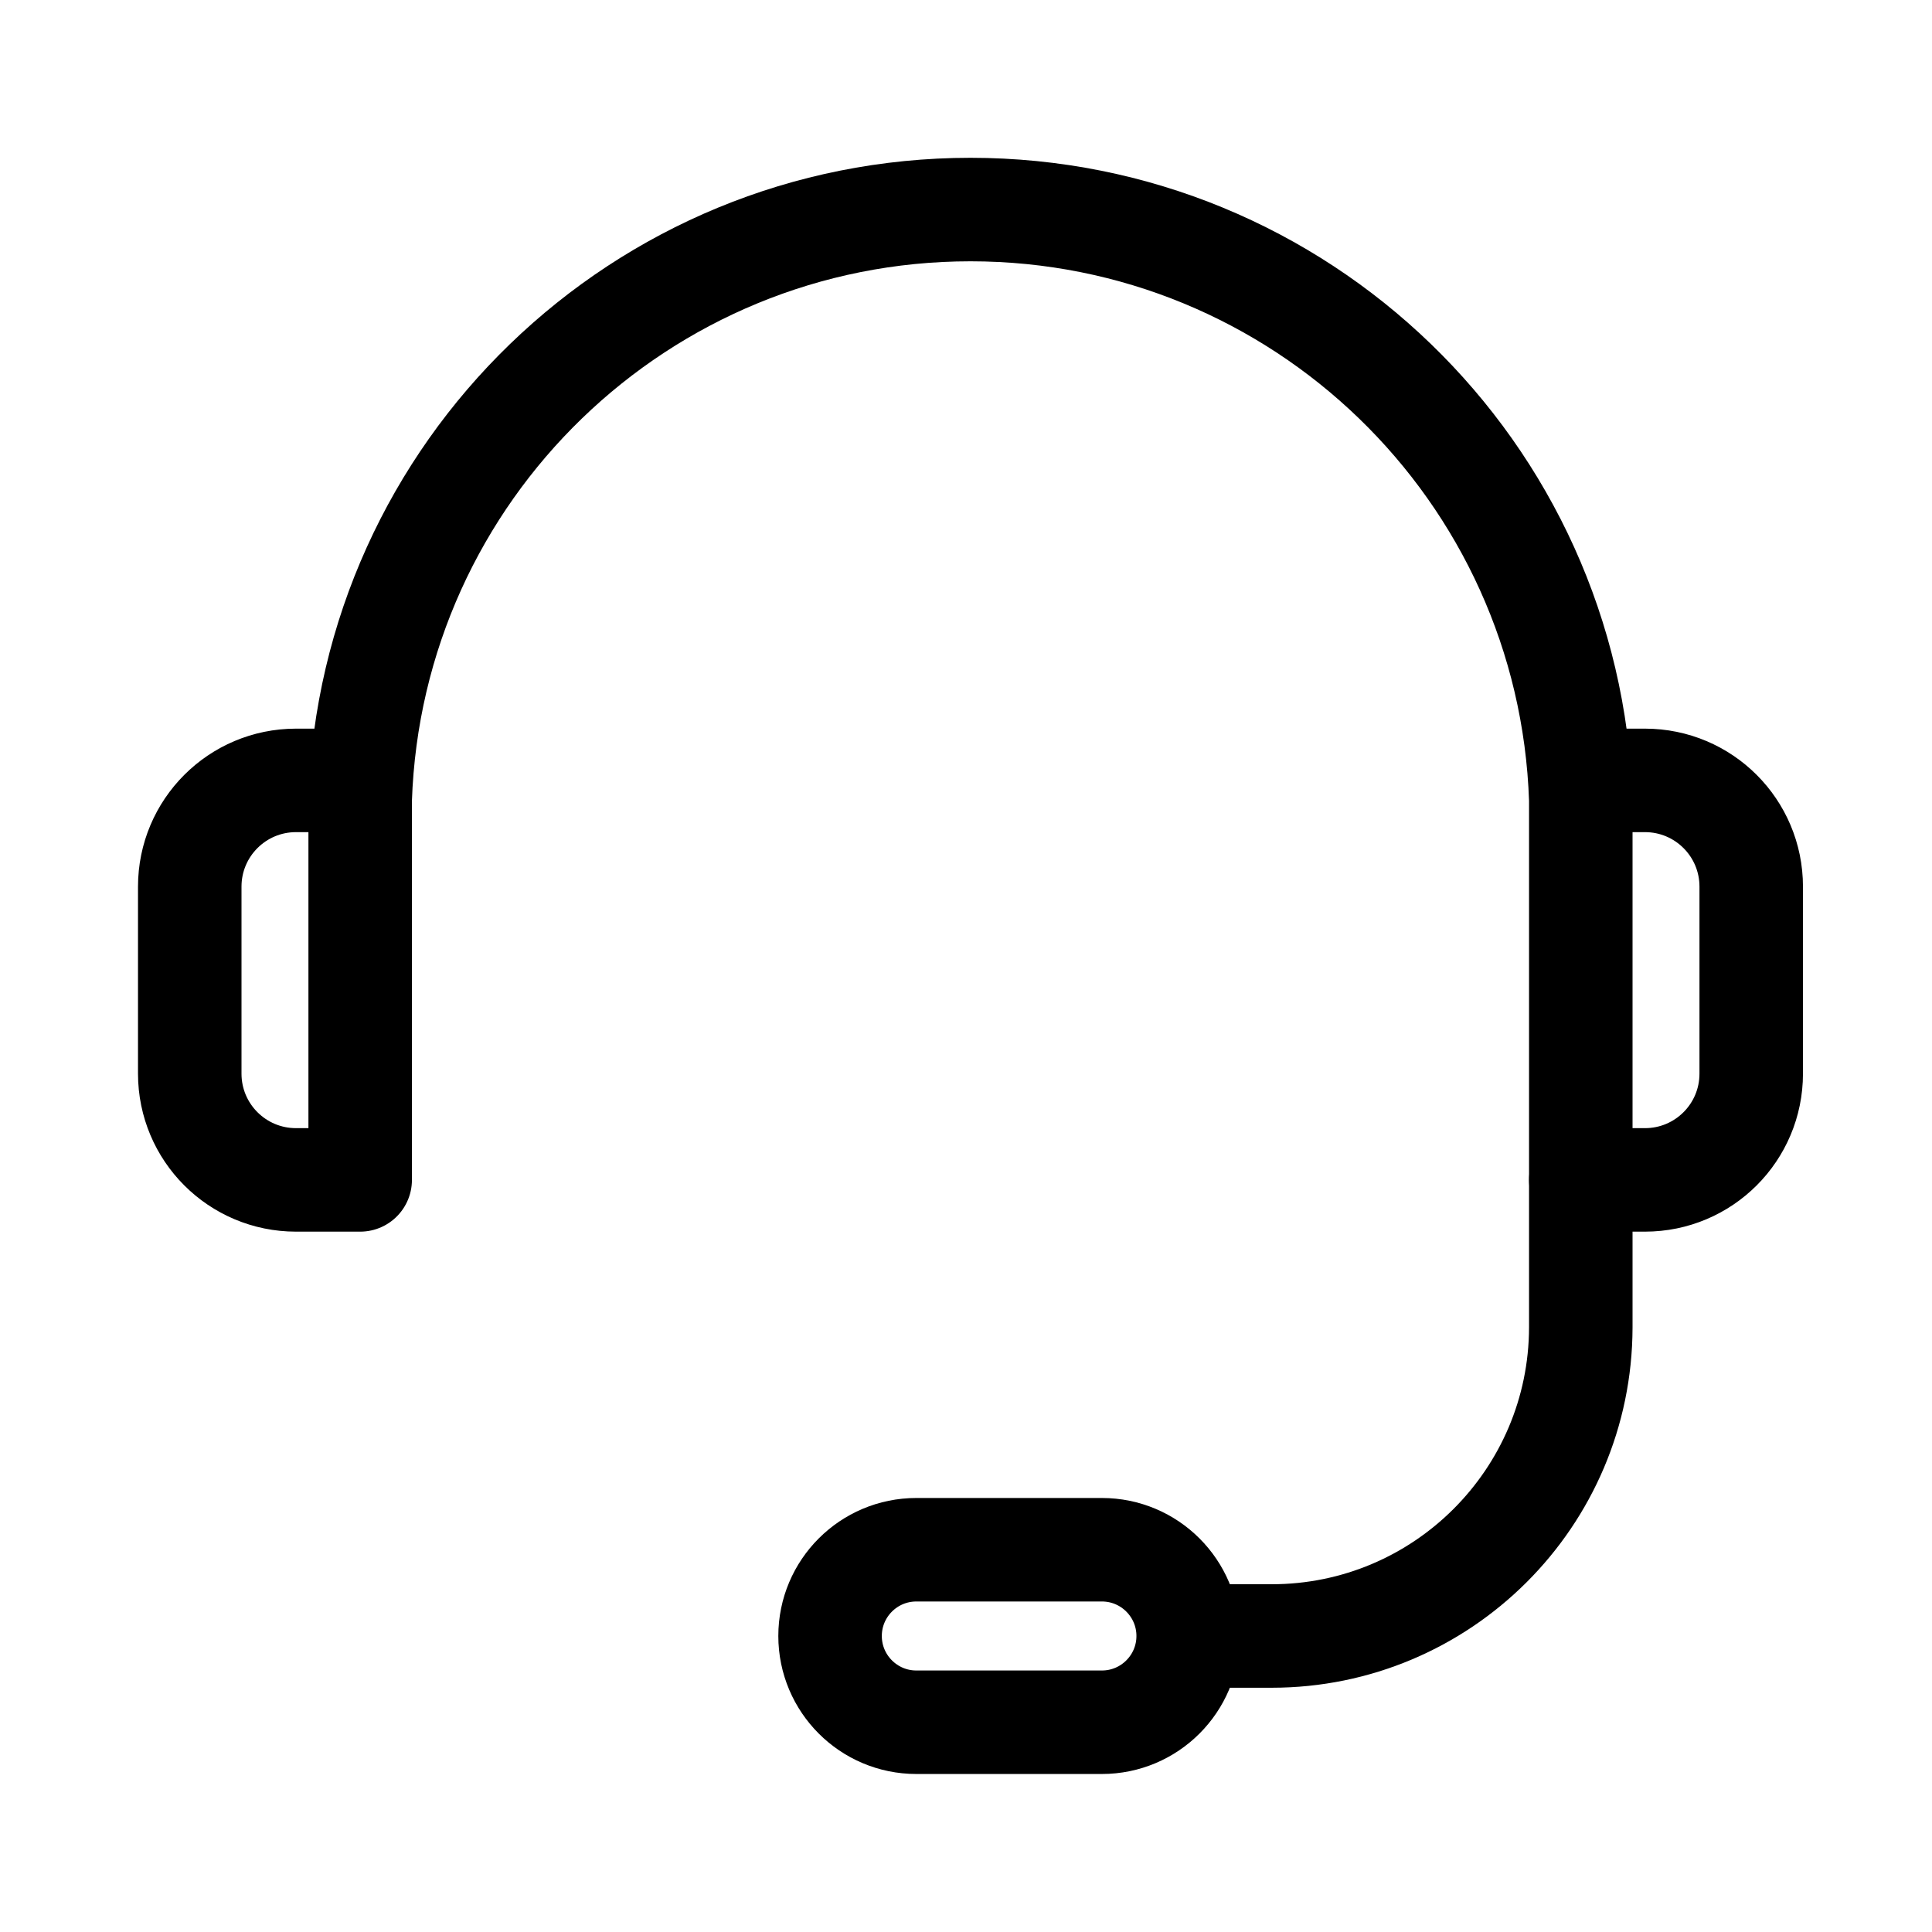
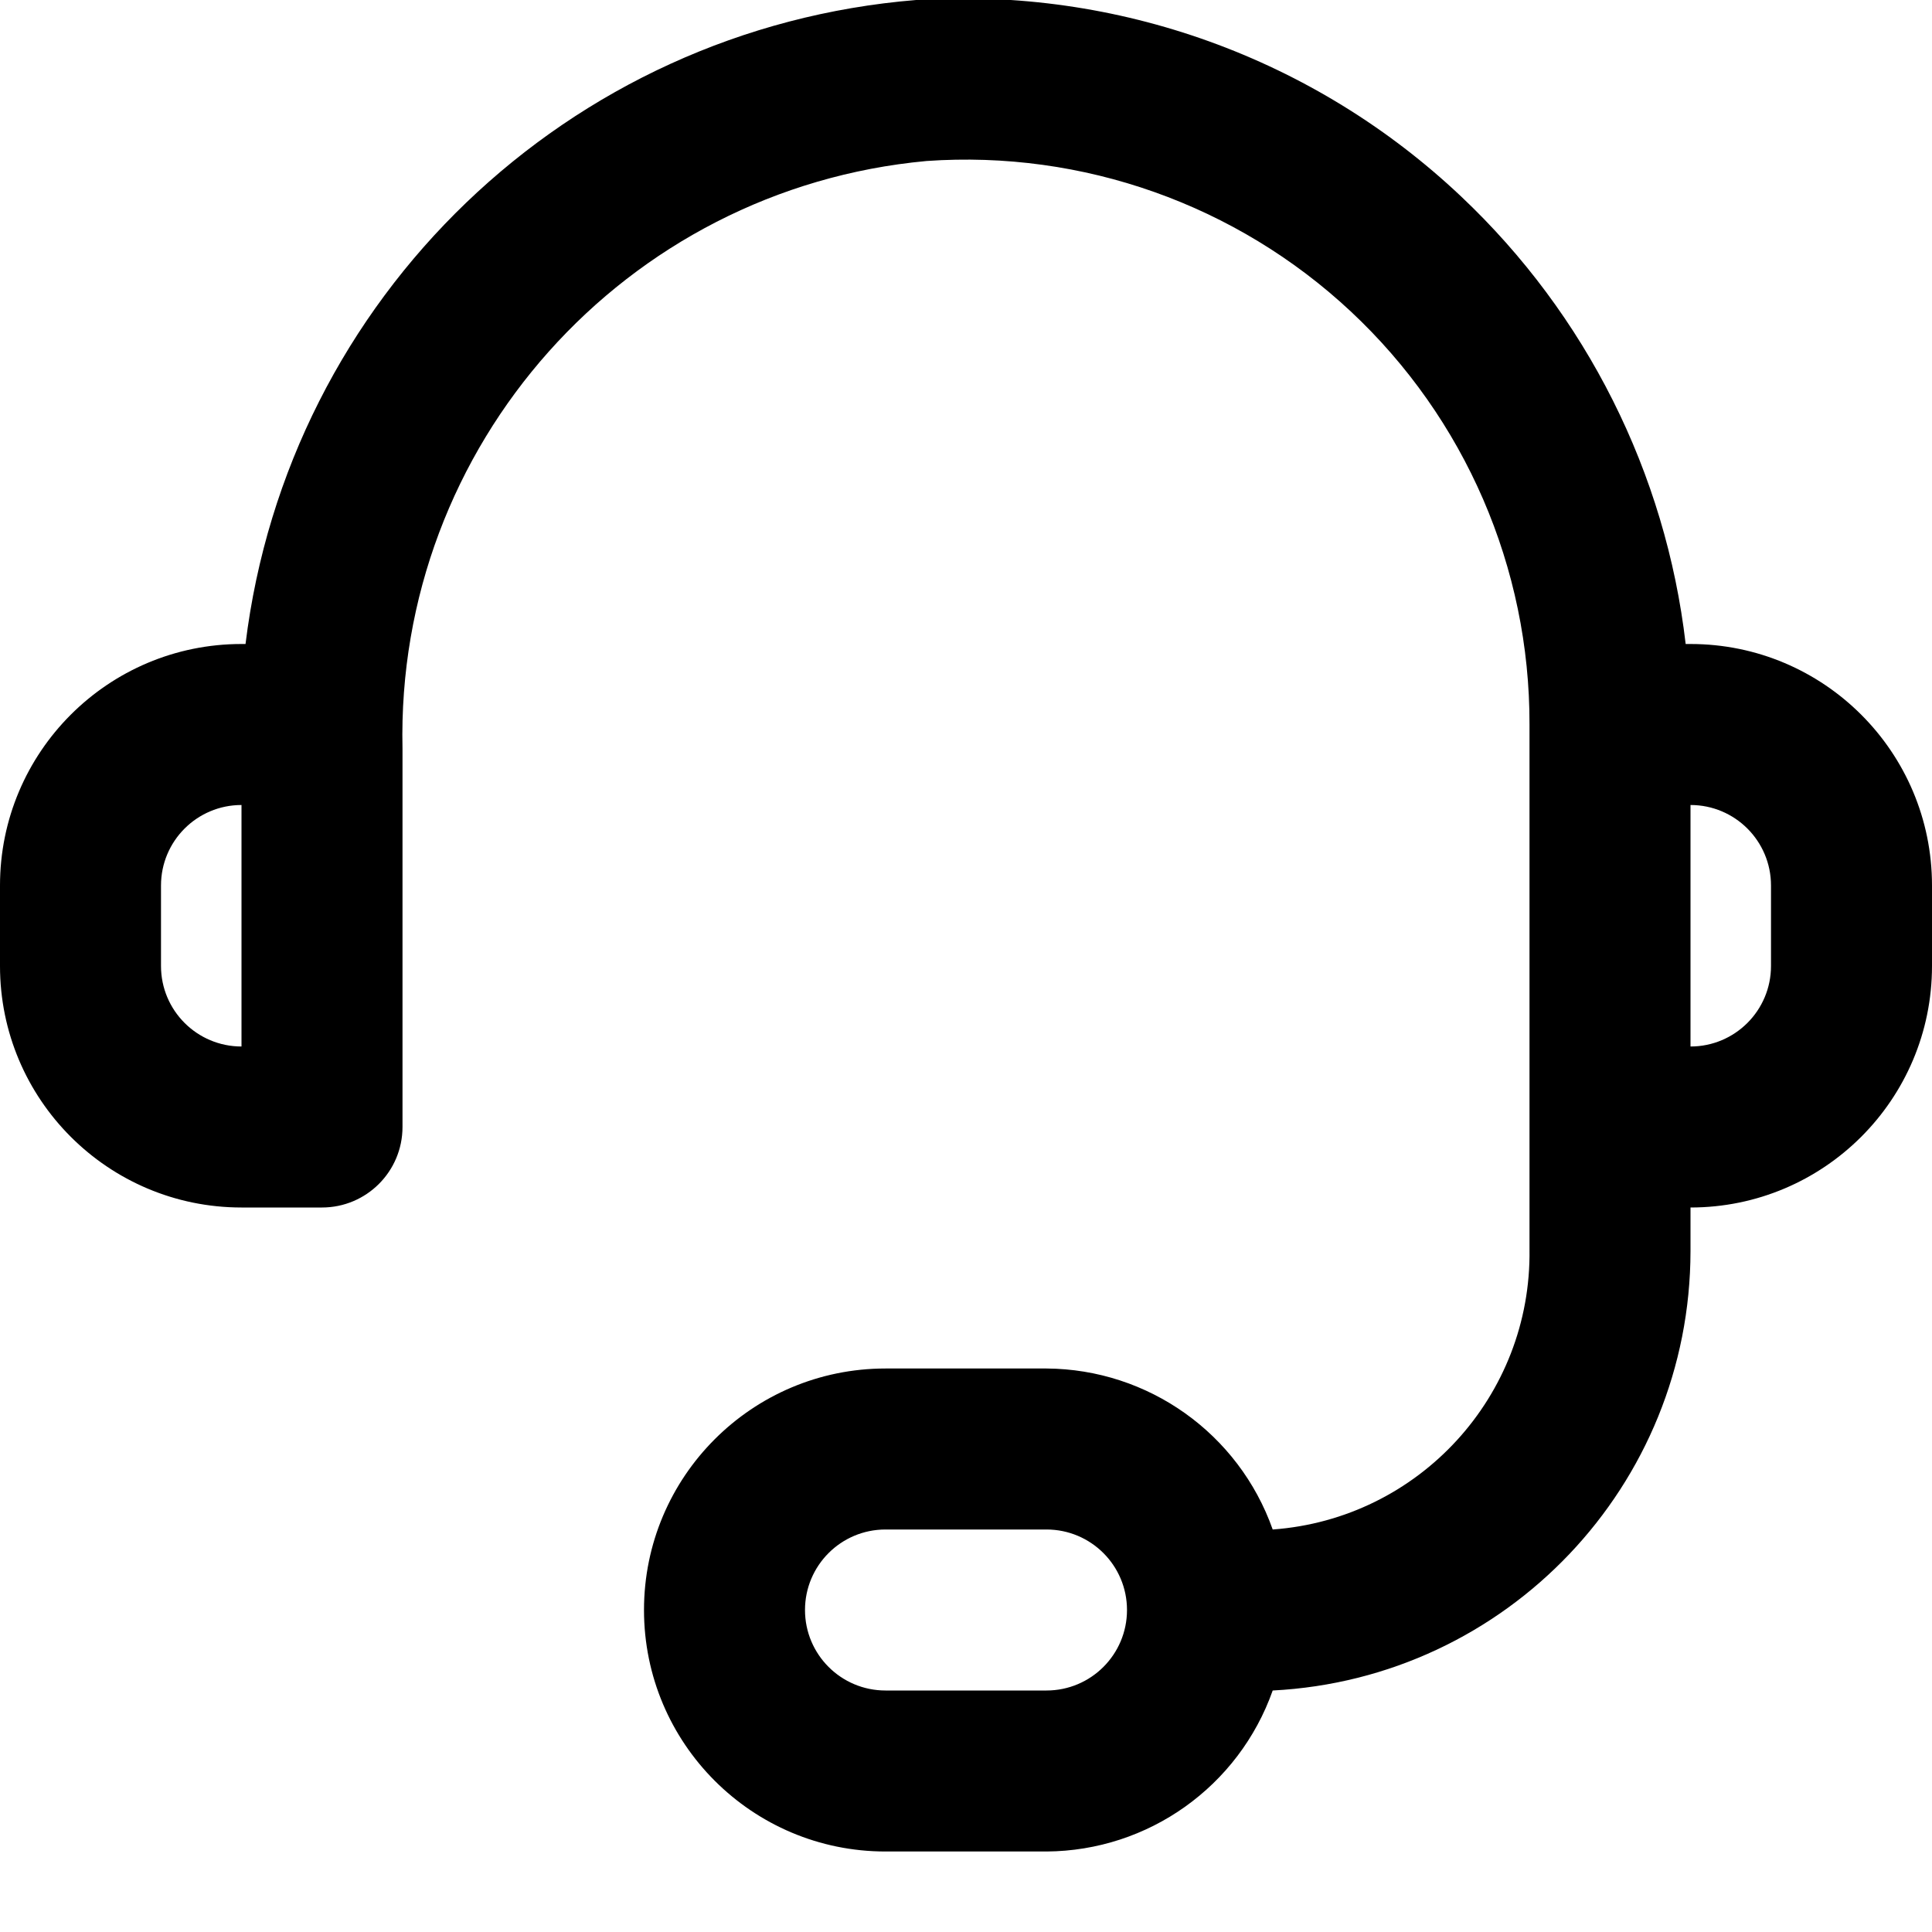
- <svg xmlns="http://www.w3.org/2000/svg" width="28px" height="28px" viewBox="0 0 28 28" version="1.1">
-   <g stroke="none" stroke-width="1" fill="none" fill-rule="evenodd" stroke-linecap="round" stroke-linejoin="round">
-     <g transform="translate(2, 3)" stroke="currentColor" stroke-width="1.5">
-       <path d="M20.91,14.1 L21.84,14.1 C22.691,14.1 23.38,13.411 23.38,12.56 L23.38,9.85 C23.38,8.999 22.691,8.31 21.84,8.31 L20.91,8.31" />
-       <path d="M11.28,21.96 C10.59,21.96 10.03,21.4 10.03,20.71 C10.03,20.02 10.59,19.46 11.28,19.46 L13.97,19.46 C14.66,19.46 15.22,20.02 15.22,20.71 C15.22,21.4 14.66,21.96 13.97,21.96 L11.28,21.96 Z" />
-       <path d="M3.22,8.31 L2.29,8.31 C1.439,8.31 0.75,8.999 0.75,9.85 L0.75,12.56 C0.75,13.411 1.439,14.1 2.29,14.1 L3.22,14.1 L3.22,8.59 C3.38,3.821 7.293,0.037 12.065,0.037 C16.837,0.037 20.75,3.821 20.91,8.59 L20.91,16.24 C20.904,18.71 18.9,20.71 16.43,20.71 L15.23,20.71" />
-     </g>
-   </g>
+ <svg xmlns="http://www.w3.org/2000/svg" width="24" height="24" viewBox="0 0 24 24">
+   <path d="M21,8h-.06a9.09,9.09,0,0,0-2.79-5.56A9,9,0,0,0,11.38,0,9.14,9.14,0,0,0,3.05,8H3a3,3,0,0,0-3,3v1a3,3,0,0,0,3,3H4a1,1,0,0,0,1-1V9.3A7.17,7.17,0,0,1,11.51,2,7,7,0,0,1,19,9v6.52A3.44,3.44,0,0,1,15.81,19,3,3,0,0,0,13,17H11a3,3,0,0,0,0,6h2a3,3,0,0,0,2.81-2A5.47,5.47,0,0,0,21,15.54V15a3,3,0,0,0,3-3V11A3,3,0,0,0,21,8ZM2,12V11a1,1,0,0,1,1-1v3A1,1,0,0,1,2,12Zm11,9H11a1,1,0,0,1,0-2h2a1,1,0,1,1,0,2Zm9-9a1,1,0,0,1-1,1V10a1,1,0,0,1,1,1Z" fill="currentColor" />
</svg>
